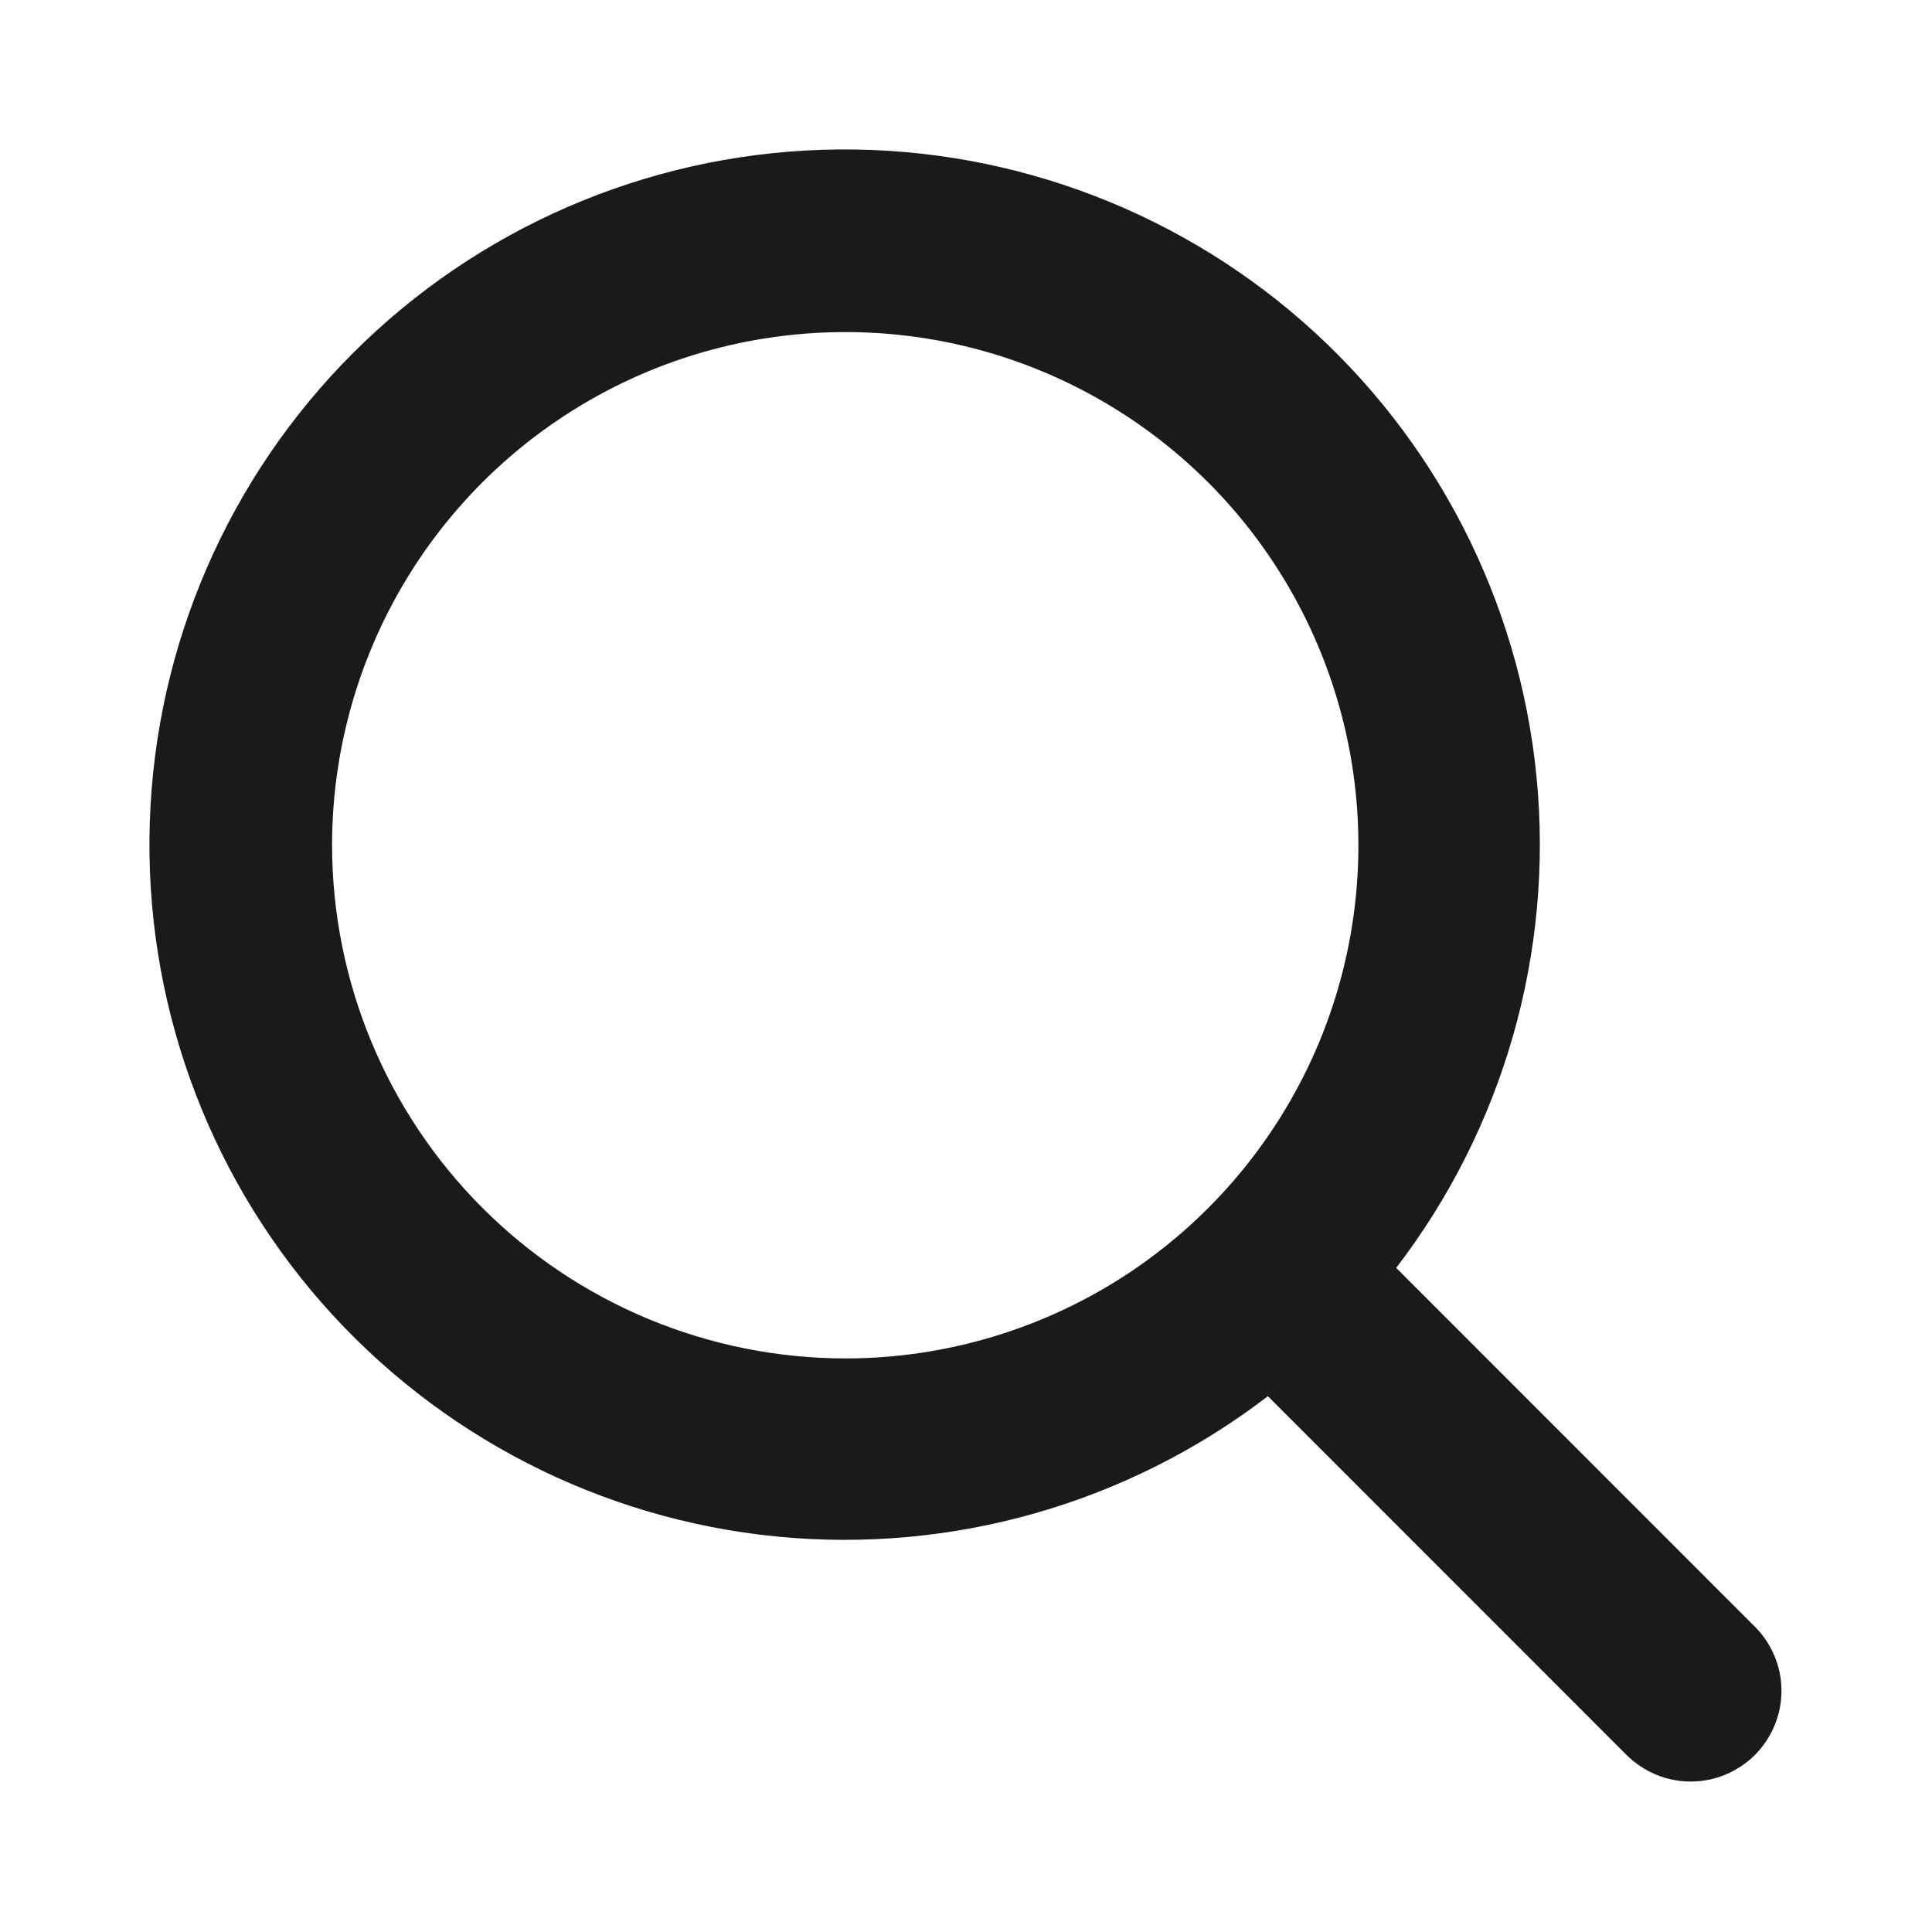
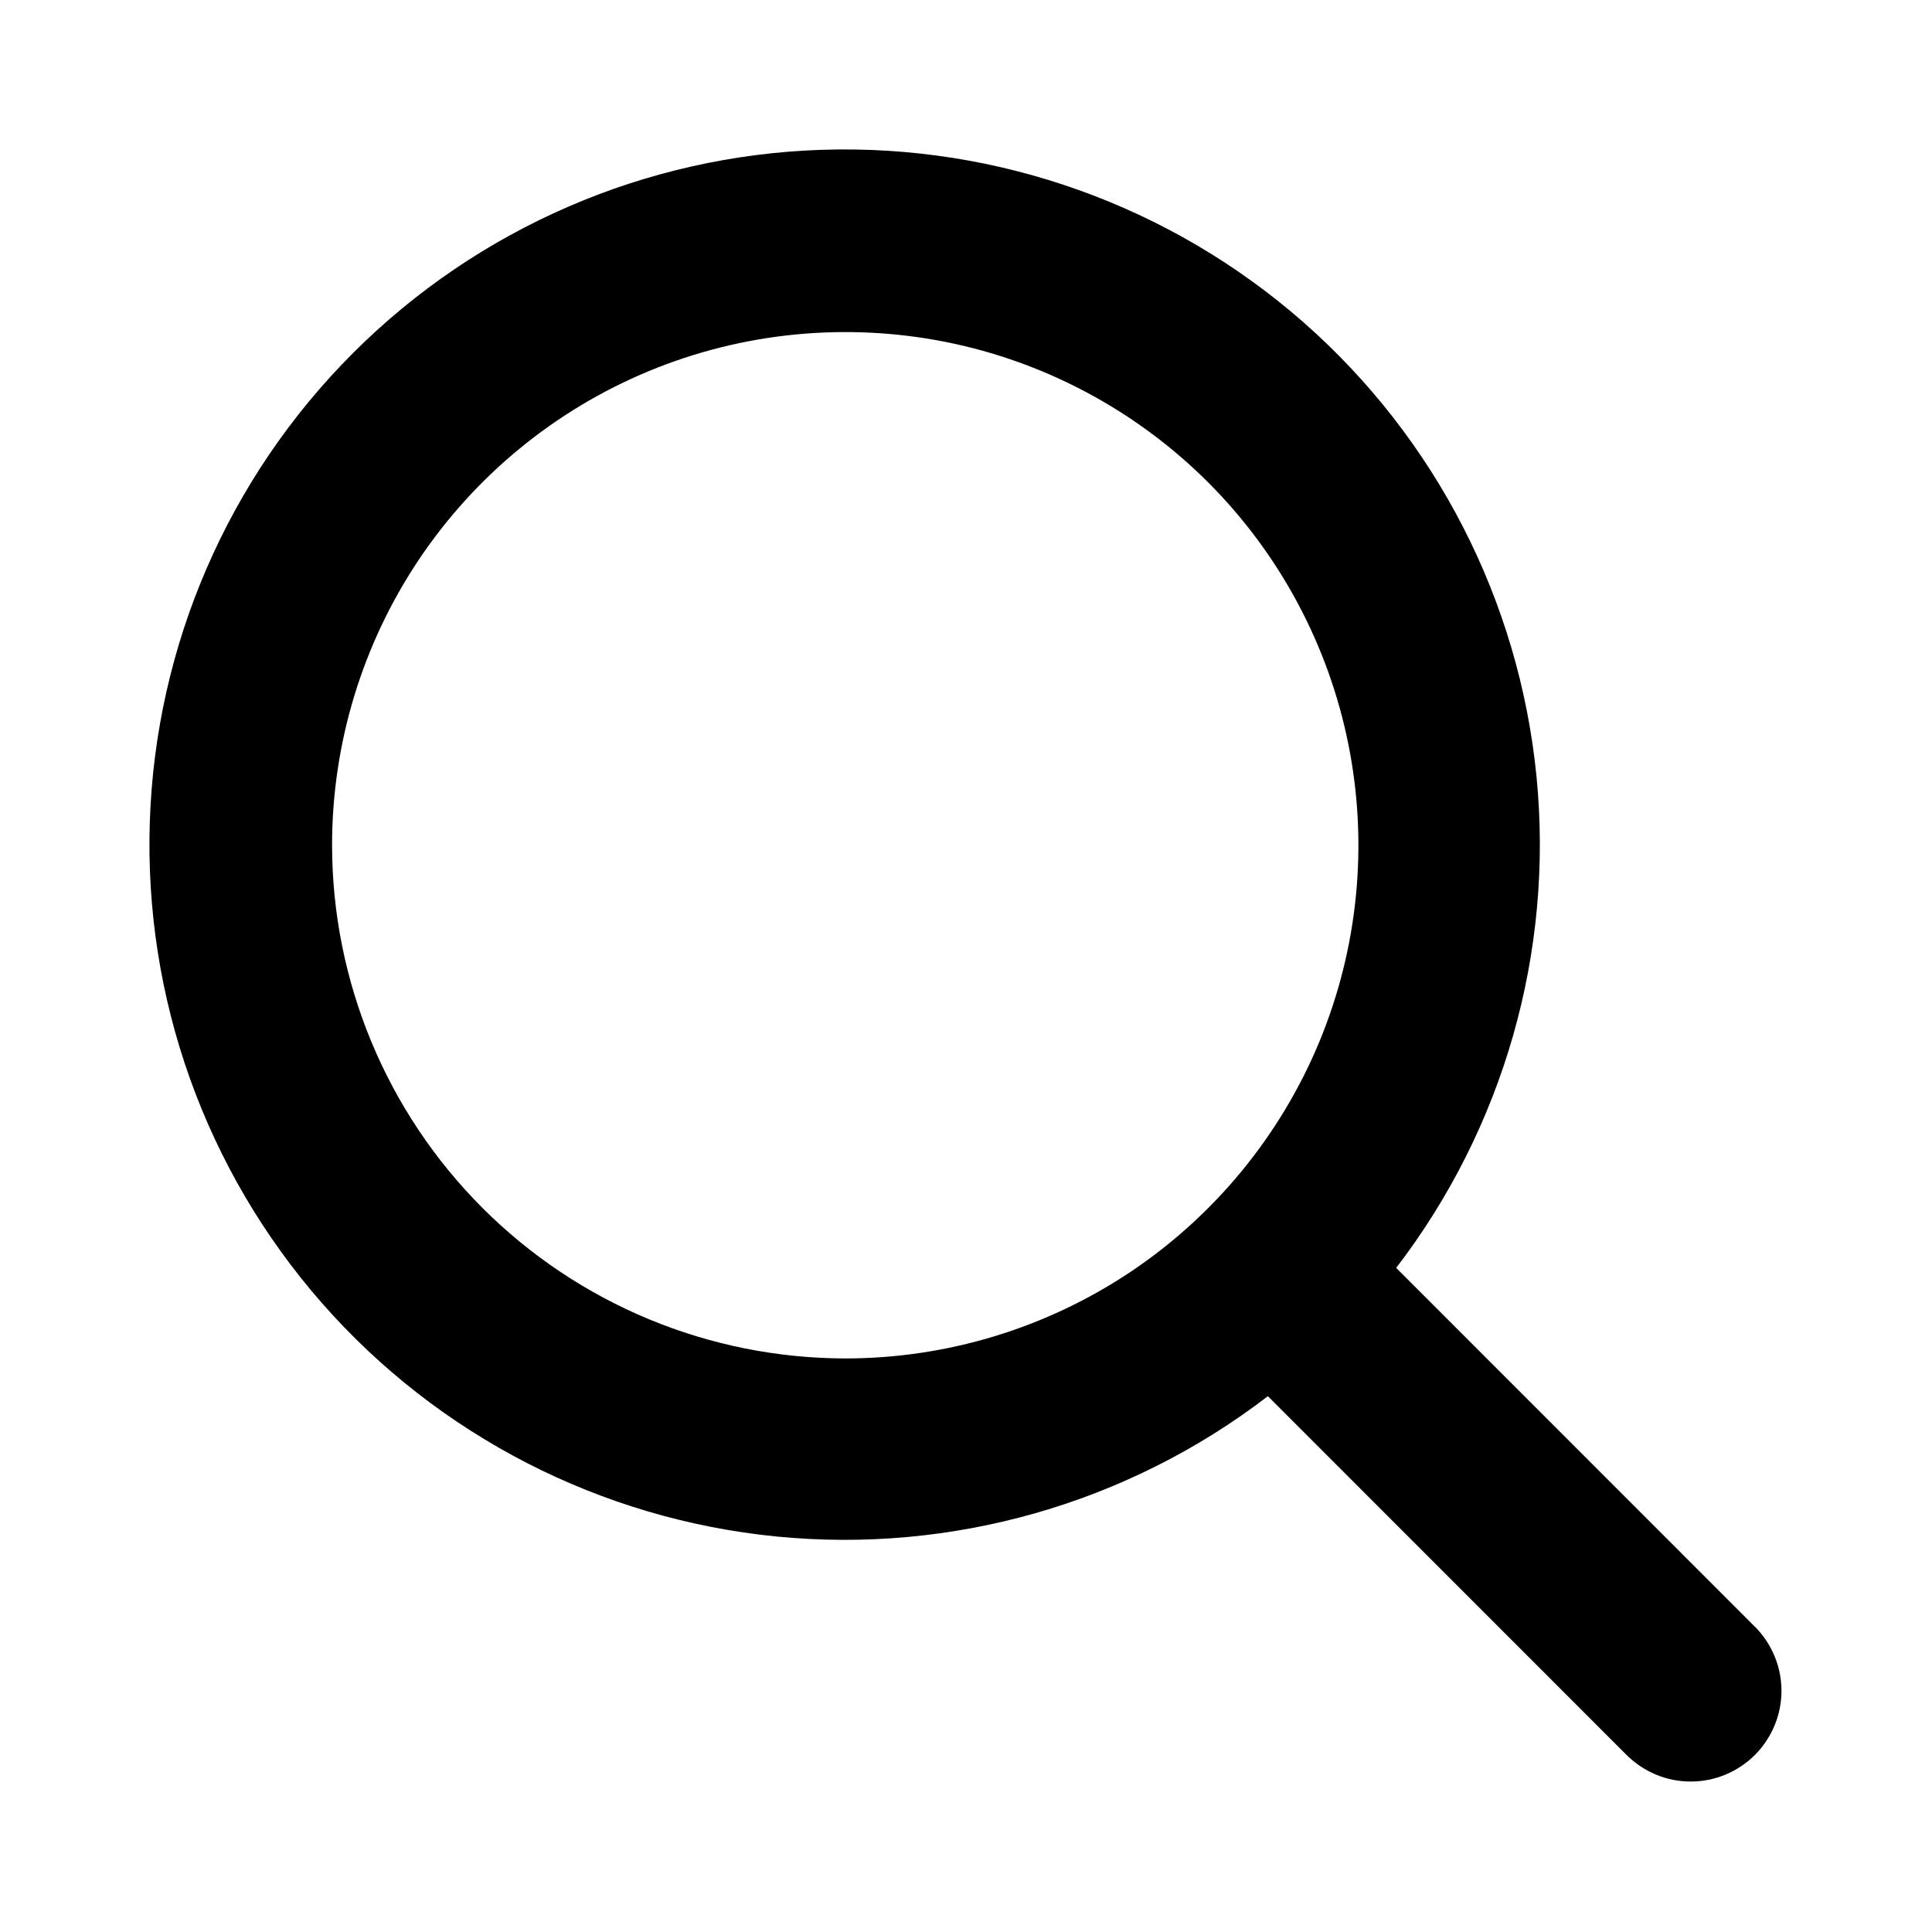
- <svg xmlns="http://www.w3.org/2000/svg" width="24" height="24" viewBox="0 0 24 24" fill="none">
-   <path d="M21.796 20.204L17.344 15.75C18.678 14.01 19.302 11.828 19.087 9.646C18.872 7.464 17.835 5.445 16.187 3.999C14.538 2.554 12.401 1.789 10.21 1.861C8.018 1.932 5.936 2.835 4.385 4.386C2.835 5.936 1.932 8.018 1.861 10.21C1.789 12.401 2.553 14.538 3.999 16.187C5.445 17.835 7.464 18.872 9.646 19.087C11.828 19.302 14.01 18.679 15.75 17.344L20.206 21.801C20.311 21.905 20.435 21.988 20.571 22.045C20.708 22.102 20.855 22.131 21.003 22.131C21.151 22.131 21.297 22.102 21.434 22.045C21.571 21.988 21.695 21.905 21.8 21.801C21.904 21.696 21.987 21.572 22.044 21.435C22.101 21.298 22.13 21.152 22.13 21.004C22.13 20.856 22.101 20.709 22.044 20.573C21.987 20.436 21.904 20.311 21.8 20.207L21.796 20.204ZM4.125 10.5C4.125 9.239 4.499 8.007 5.199 6.958C5.9 5.91 6.895 5.093 8.06 4.61C9.225 4.128 10.507 4.002 11.744 4.247C12.98 4.493 14.116 5.101 15.008 5.992C15.899 6.884 16.506 8.02 16.752 9.256C16.998 10.493 16.872 11.775 16.39 12.94C15.907 14.104 15.09 15.1 14.042 15.801C12.993 16.501 11.761 16.875 10.5 16.875C8.81 16.873 7.189 16.201 5.994 15.006C4.799 13.811 4.127 12.19 4.125 10.5Z" fill="#1A1A1A" />
+ <svg xmlns="http://www.w3.org/2000/svg" width="24" height="24" viewBox="0 0 24 24">
+   <path d="M21.796 20.204L17.344 15.75C18.678 14.01 19.302 11.828 19.087 9.646C18.872 7.464 17.835 5.445 16.187 3.999C14.538 2.554 12.401 1.789 10.21 1.861C8.018 1.932 5.936 2.835 4.385 4.386C2.835 5.936 1.932 8.018 1.861 10.21C1.789 12.401 2.553 14.538 3.999 16.187C5.445 17.835 7.464 18.872 9.646 19.087C11.828 19.302 14.01 18.679 15.75 17.344L20.206 21.801C20.311 21.905 20.435 21.988 20.571 22.045C20.708 22.102 20.855 22.131 21.003 22.131C21.151 22.131 21.297 22.102 21.434 22.045C21.571 21.988 21.695 21.905 21.8 21.801C21.904 21.696 21.987 21.572 22.044 21.435C22.101 21.298 22.13 21.152 22.13 21.004C22.13 20.856 22.101 20.709 22.044 20.573C21.987 20.436 21.904 20.311 21.8 20.207L21.796 20.204ZM4.125 10.5C4.125 9.239 4.499 8.007 5.199 6.958C5.9 5.91 6.895 5.093 8.06 4.61C9.225 4.128 10.507 4.002 11.744 4.247C12.98 4.493 14.116 5.101 15.008 5.992C15.899 6.884 16.506 8.02 16.752 9.256C16.998 10.493 16.872 11.775 16.39 12.94C15.907 14.104 15.09 15.1 14.042 15.801C12.993 16.501 11.761 16.875 10.5 16.875C8.81 16.873 7.189 16.201 5.994 15.006C4.799 13.811 4.127 12.19 4.125 10.5Z" />
</svg>
